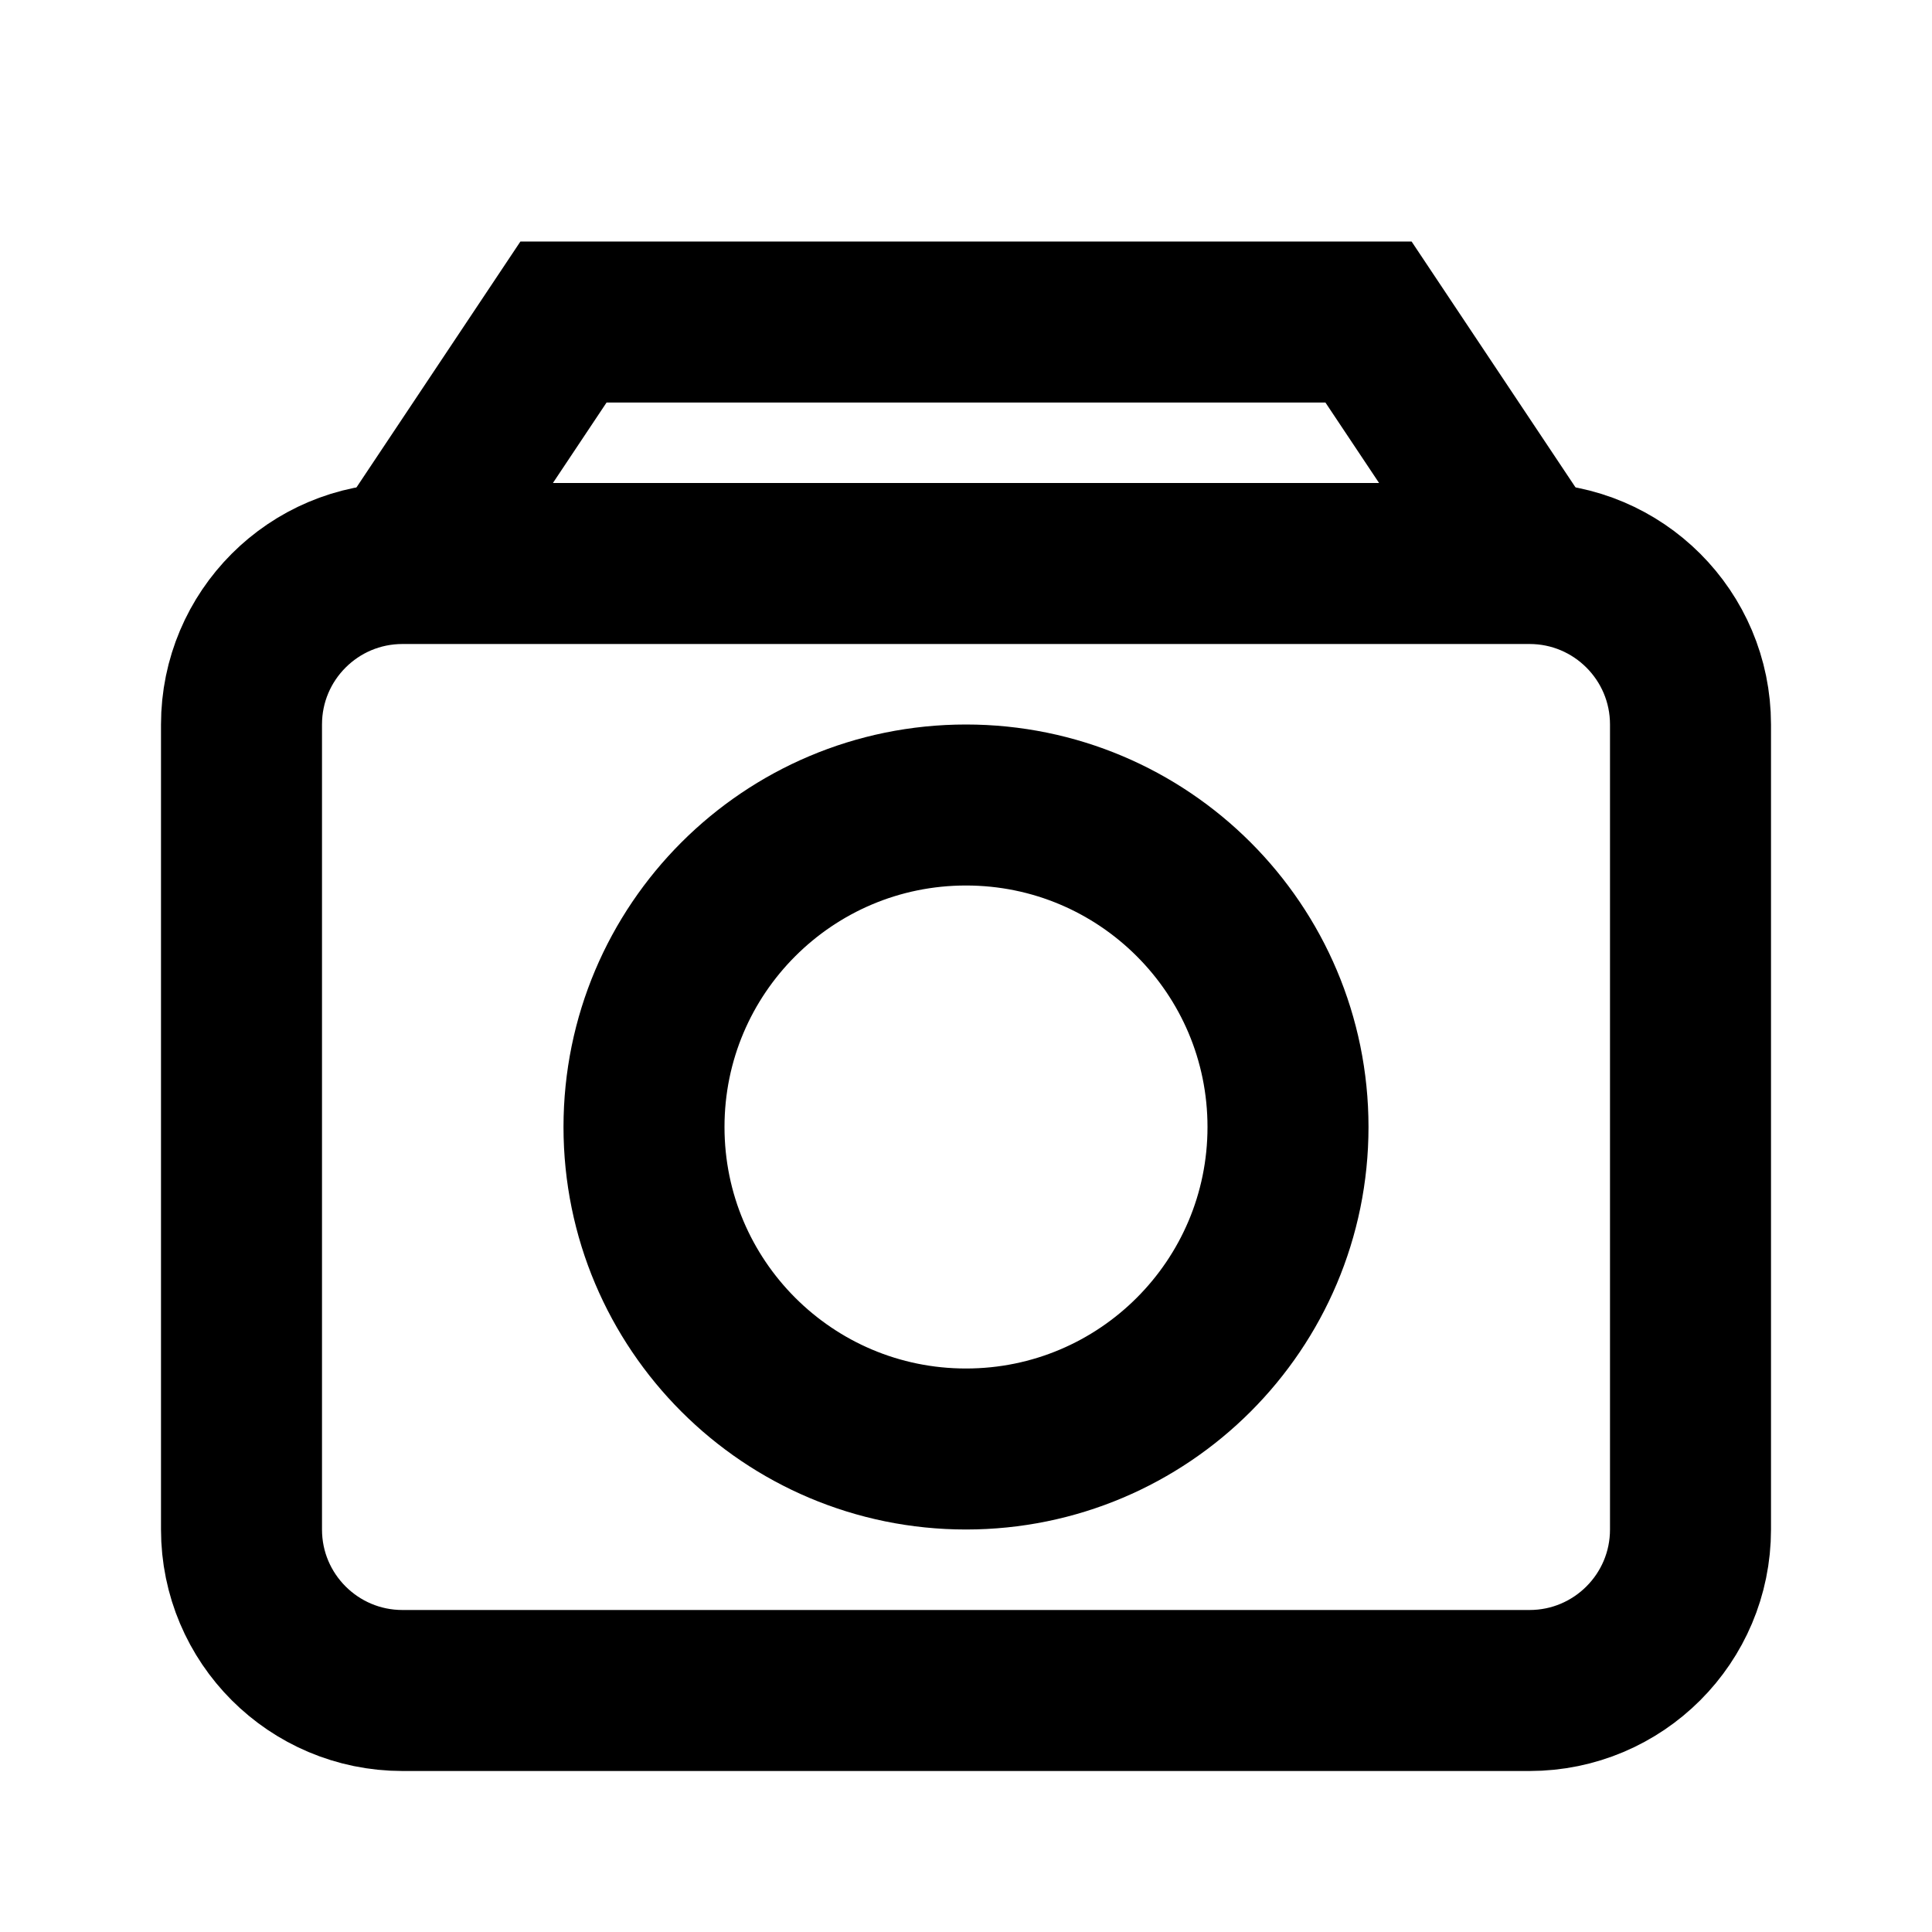
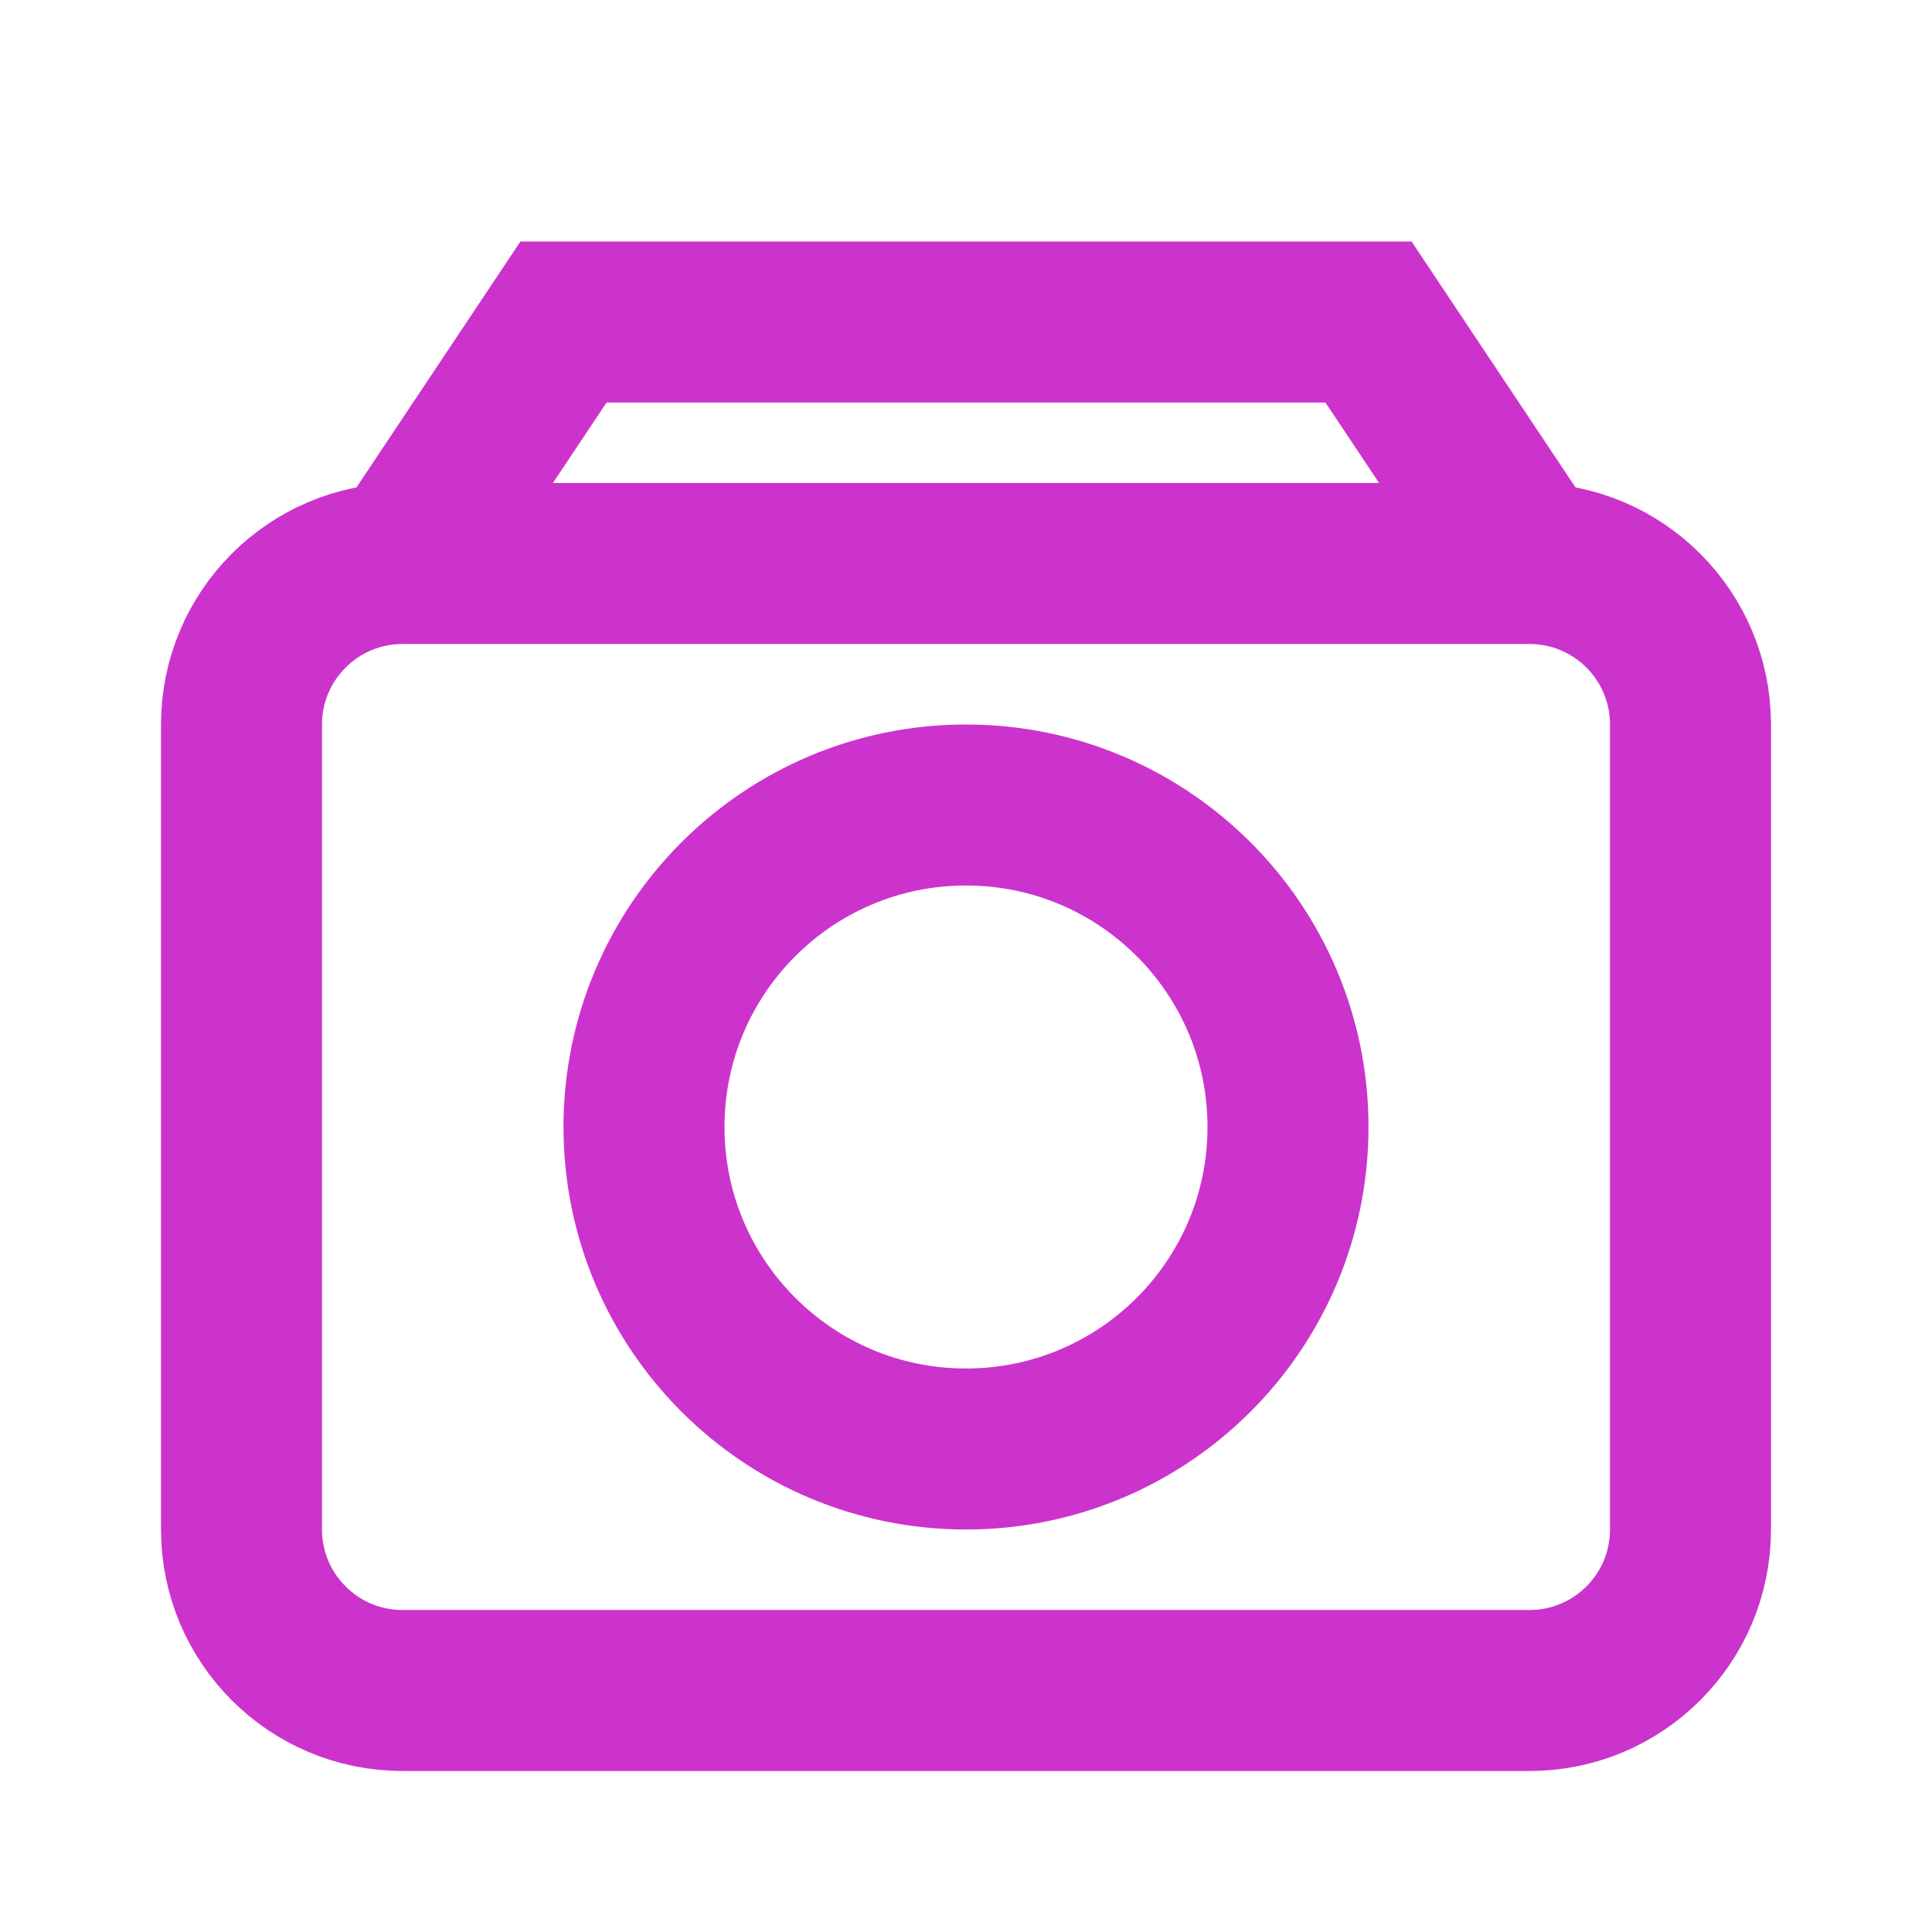
- <svg xmlns="http://www.w3.org/2000/svg" viewBox="0 0 24 24" fill="none" stroke="currentColor" stroke-width="2">
+ <svg xmlns="http://www.w3.org/2000/svg" viewBox="0 0 24 24" fill="none" stroke="#c3c" stroke-width="2">
  <rect x="3" y="7" width="18" height="14" rx="2" ry="2" />
  <circle cx="12" cy="14" r="4" />
  <path d="M5 7l2-3h10l2 3" />
</svg>
